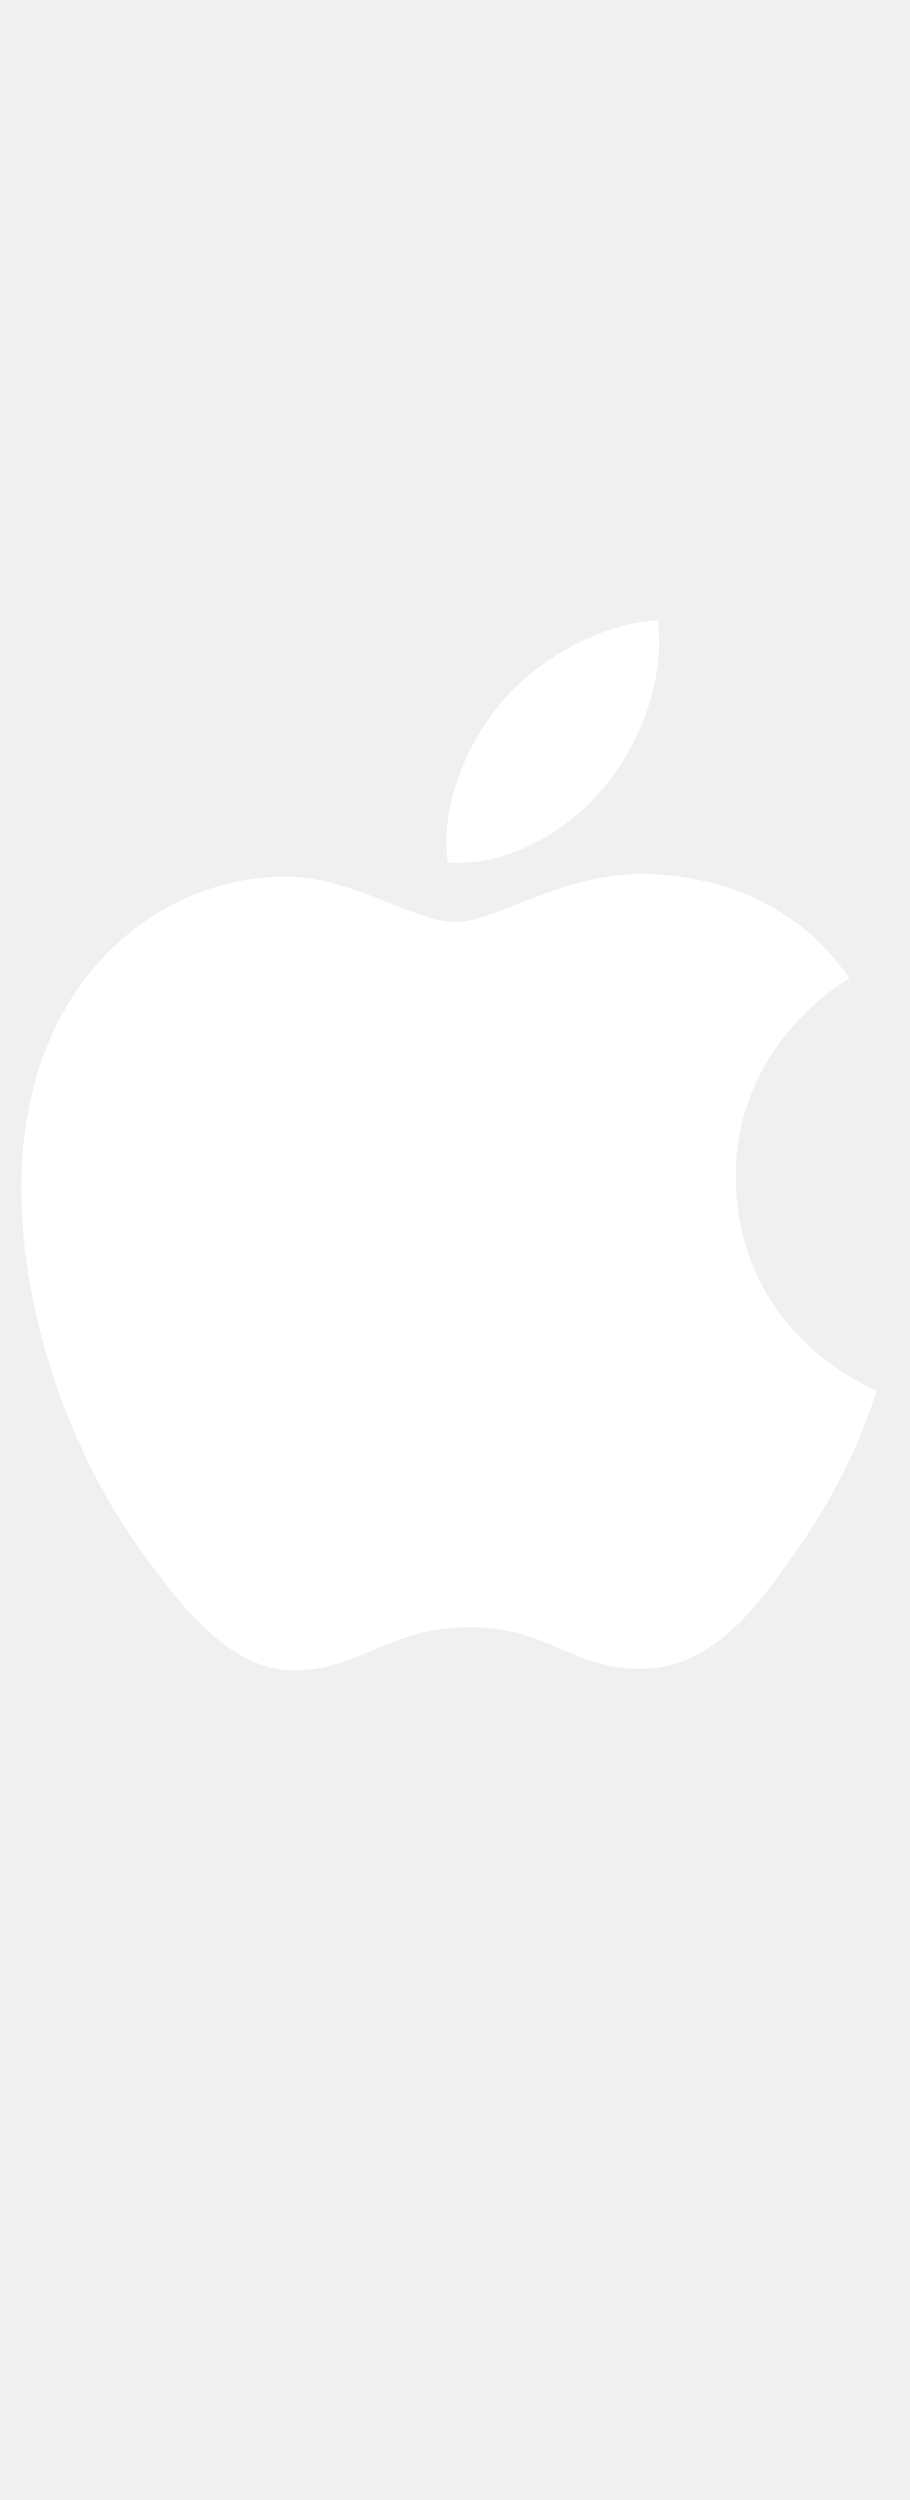
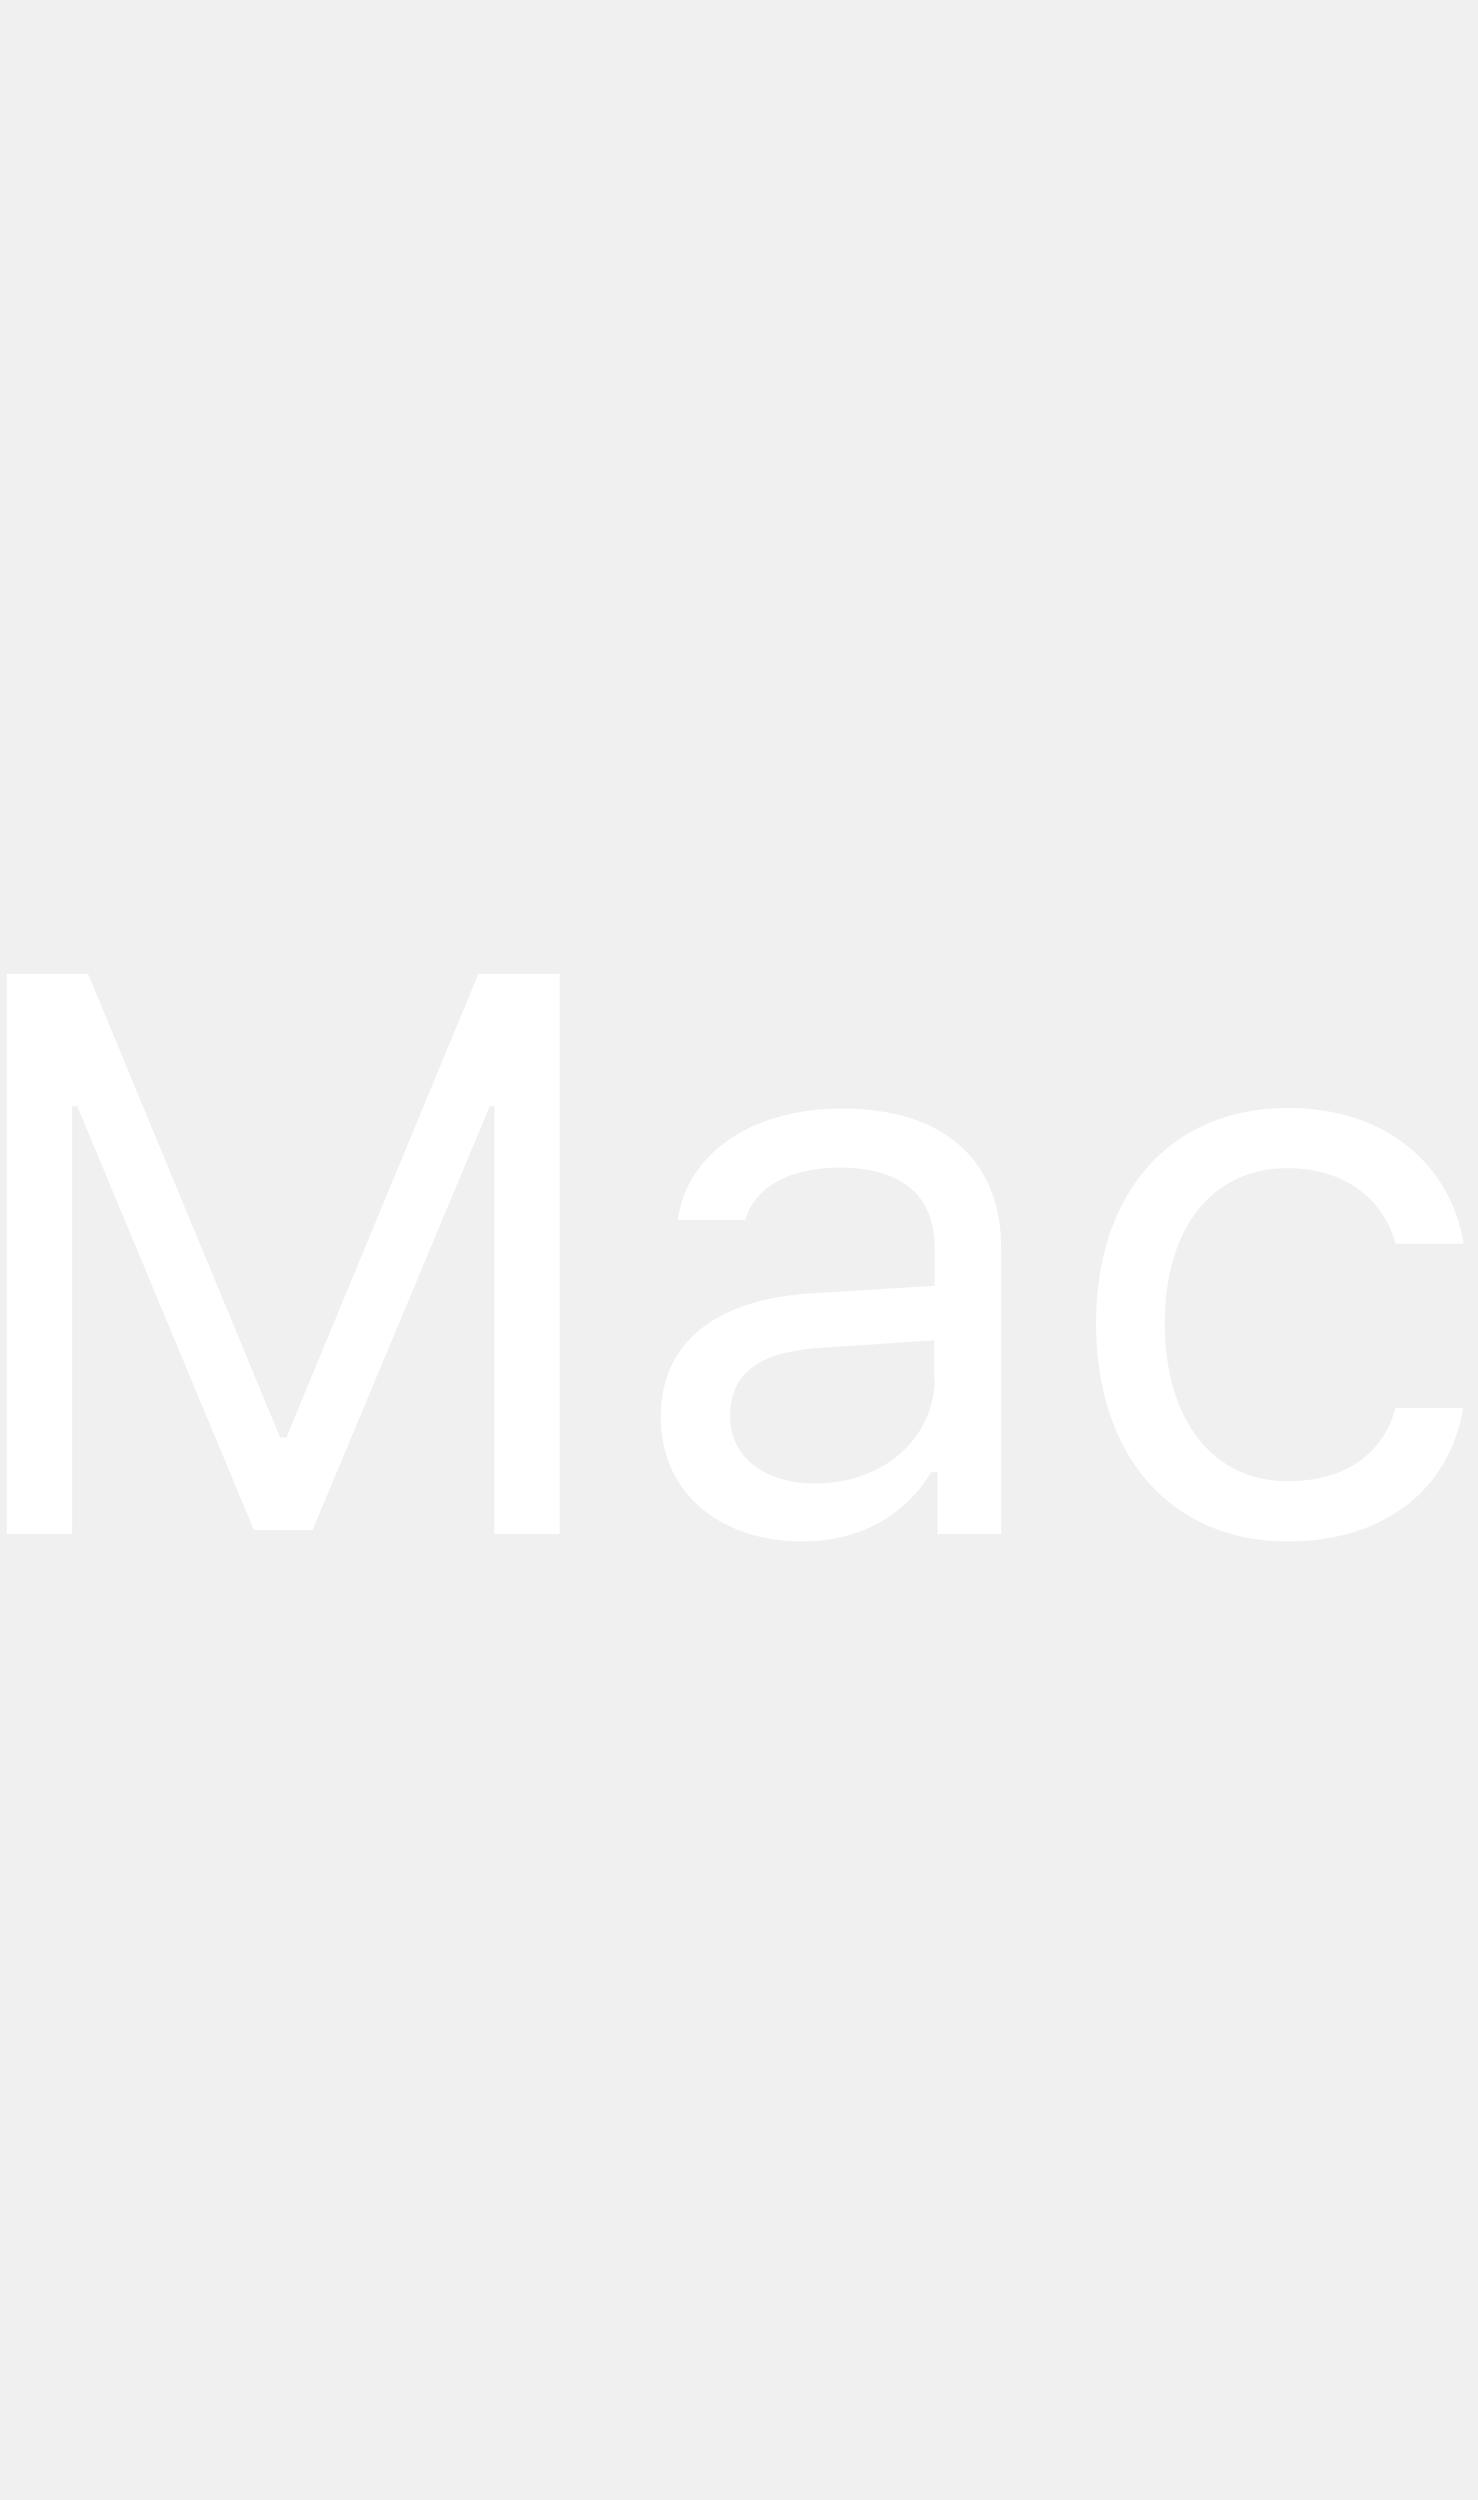
- <svg xmlns="http://www.w3.org/2000/svg" width="16" height="44" viewBox="0 0 16 44">
-   <path d="M8.02 16.23c-.73 0-1.86-.83-3.05-.8-1.57.02-3.01.91-3.82 2.32-1.63 2.83-.42 7.01 1.17 9.31.78 1.12 1.7 2.38 2.92 2.34 1.17-.05 1.61-.76 3.03-.76 1.41 0 1.81.76 3.05.73 1.26-.02 2.06-1.14 2.83-2.27.89-1.3 1.26-2.56 1.28-2.63-.03-.01-2.45-.94-2.48-3.74-.02-2.34 1.91-3.46 2-3.51-1.1-1.61-2.79-1.79-3.38-1.83-1.54-.12-2.83.84-3.55.84zm2.6-2.36c.65-.78 1.08-1.87.96-2.95-.93.04-2.05.62-2.72 1.4-.6.69-1.12 1.8-.98 2.86 1.03.08 2.09-.53 2.74-1.31" fill="#fff" />
+ <svg xmlns="http://www.w3.org/2000/svg" width="26" height="44" viewBox="0 0 26 44">
+   <path d="M8.7 27v-7.53h-.08L5.5 26.93H4.47l-3.11-7.46h-.09V27H.12v-9.86h1.43l3.38 8.16h.11l3.38-8.16h1.43V27H8.7zm6.12-7.49c-1.57 0-2.73.78-2.89 1.96h1.19c.16-.58.78-.92 1.66-.92 1.1 0 1.67.5 1.67 1.41v.67l-2.13.13c-1.72.1-2.69.86-2.69 2.18 0 1.35 1.06 2.19 2.49 2.19.98 0 1.79-.43 2.27-1.22h.11V27h1.12v-5.04c0-1.53-1-2.45-2.8-2.45zm1.63 4.75c0 1.05-.9 1.85-2.11 1.85-.85 0-1.49-.44-1.49-1.19 0-.74.49-1.13 1.61-1.2l1.98-.13v.67zm8.11-2.37c-.19-.73-.84-1.33-1.9-1.33-1.33 0-2.16 1.06-2.16 2.73 0 1.7.85 2.78 2.16 2.78.99 0 1.68-.46 1.9-1.29h1.19c-.21 1.35-1.31 2.35-3.08 2.35-2.06 0-3.38-1.5-3.38-3.84 0-2.3 1.31-3.79 3.38-3.79 1.79 0 2.88 1.07 3.09 2.39h-1.2z" fill="#fff" />
+   <path fill="none" d="M0 0h26v44H0z" />
</svg>
